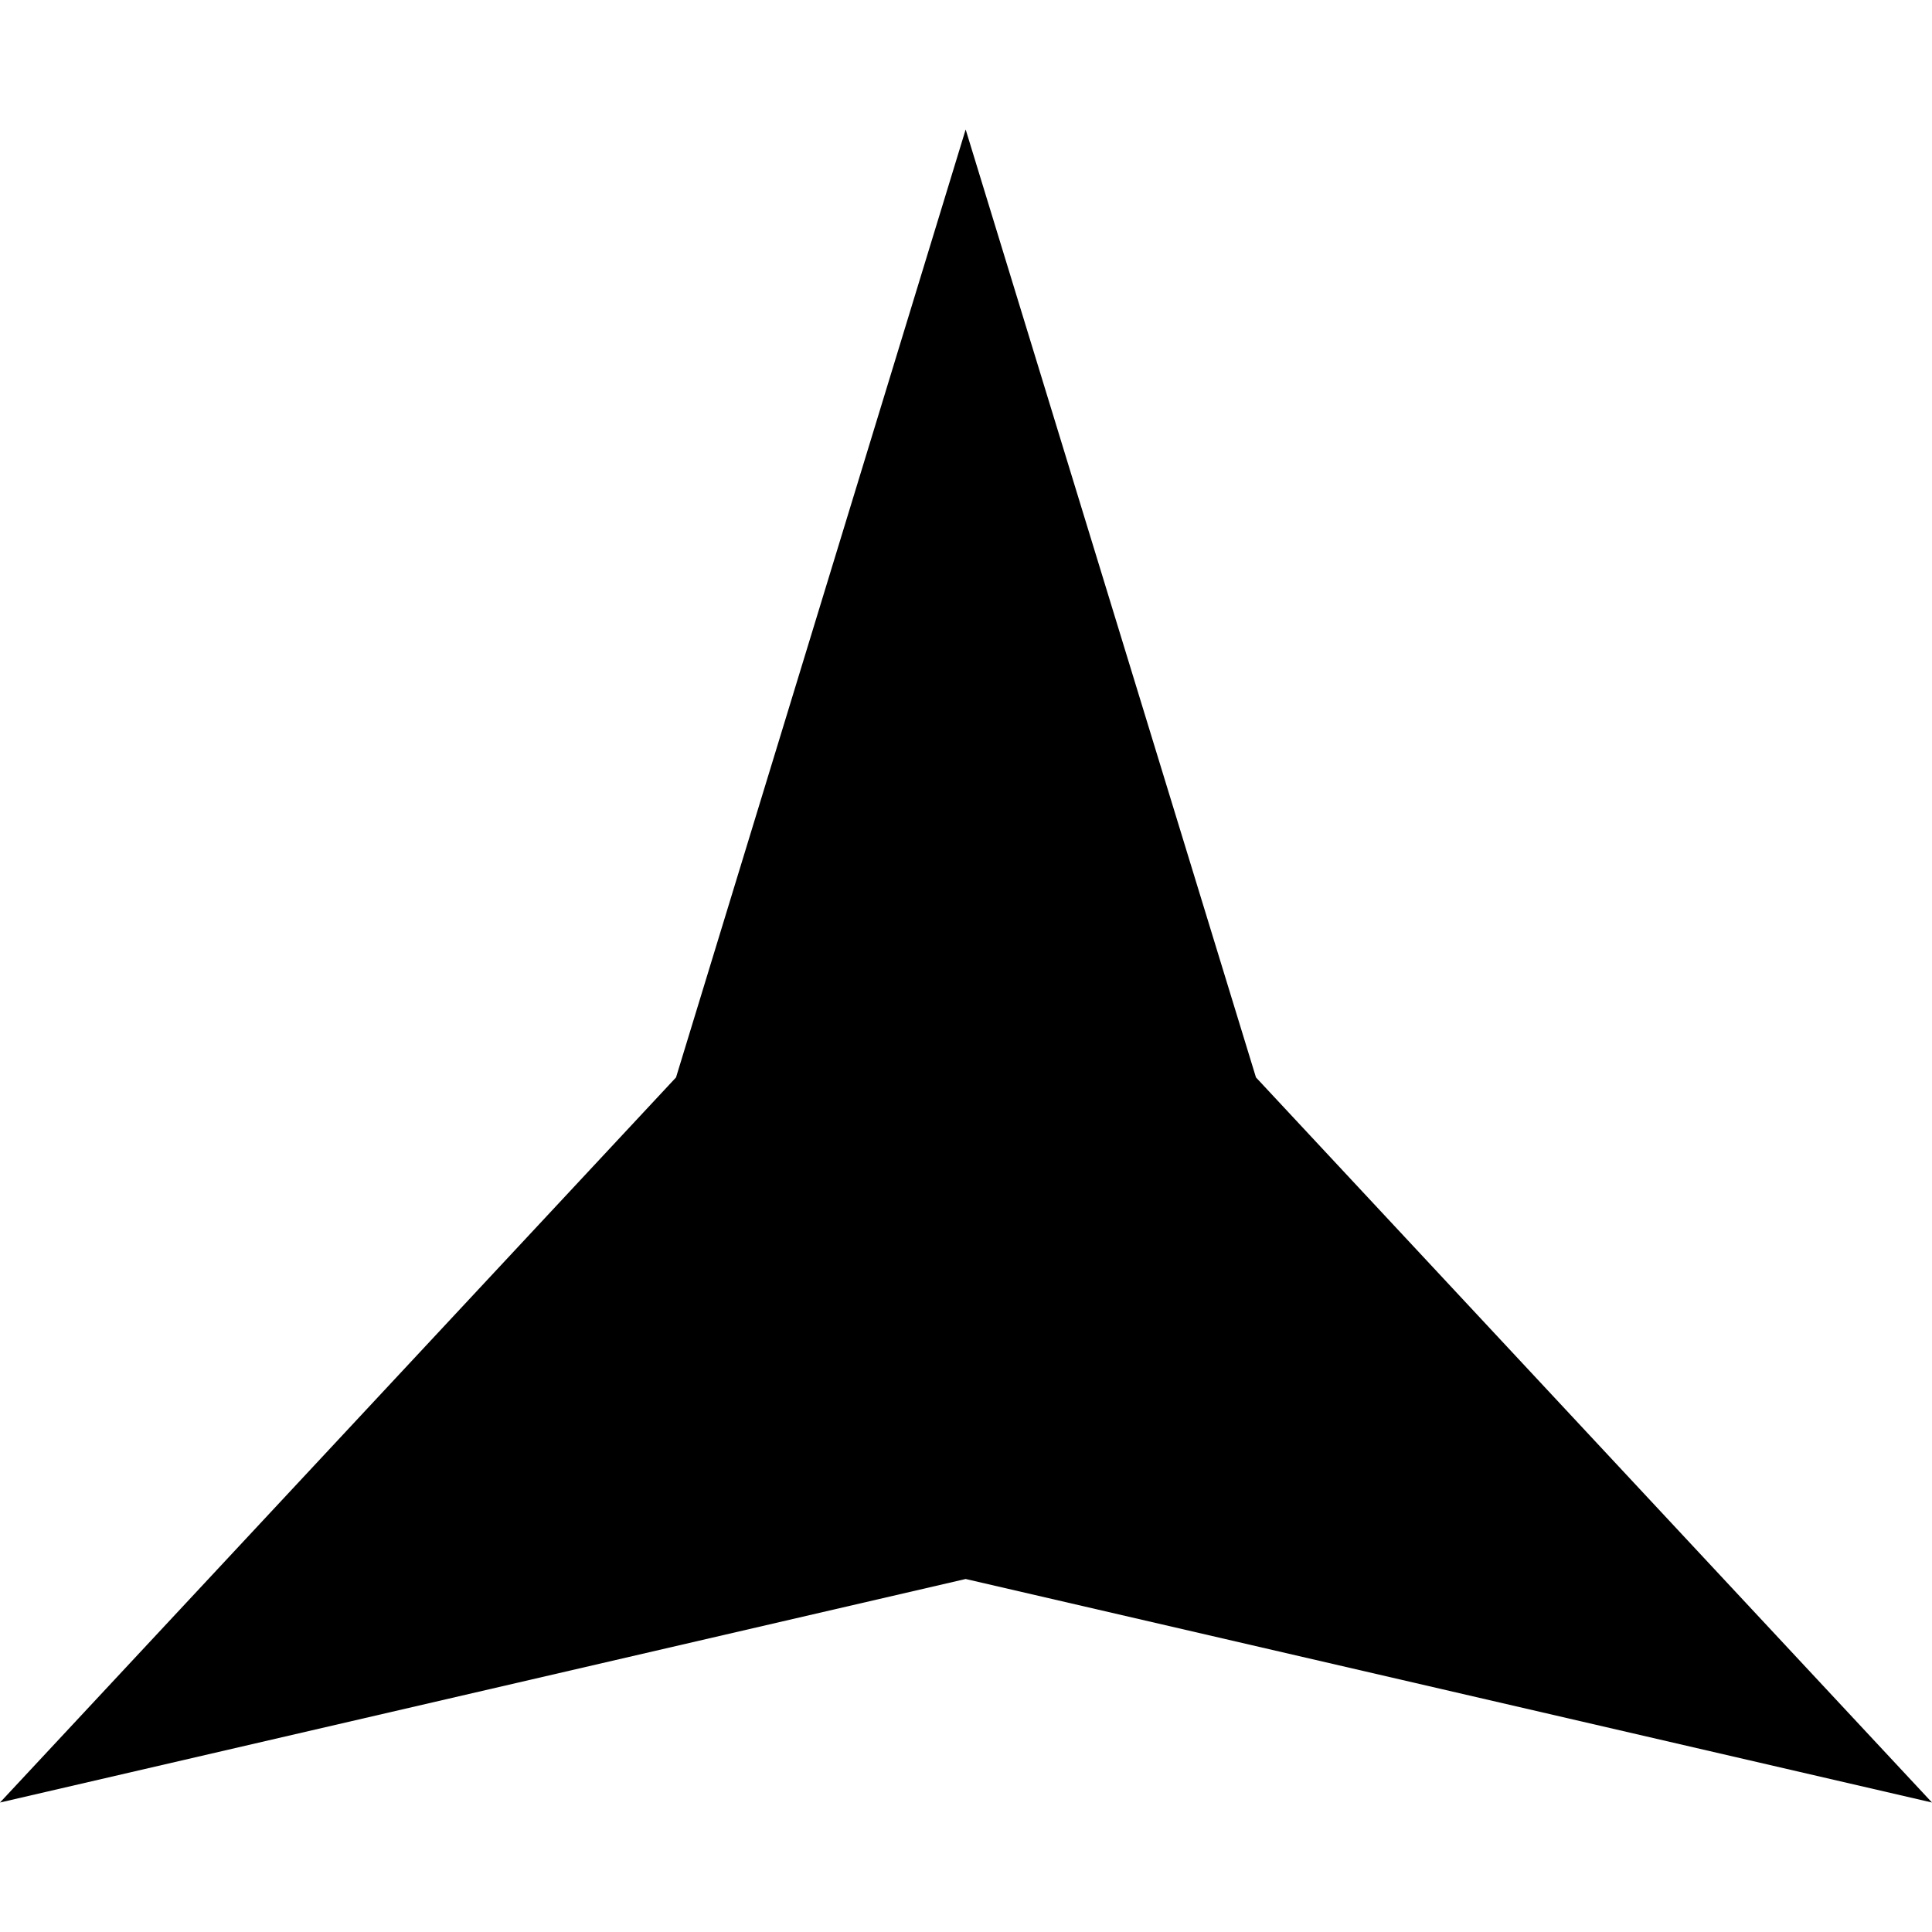
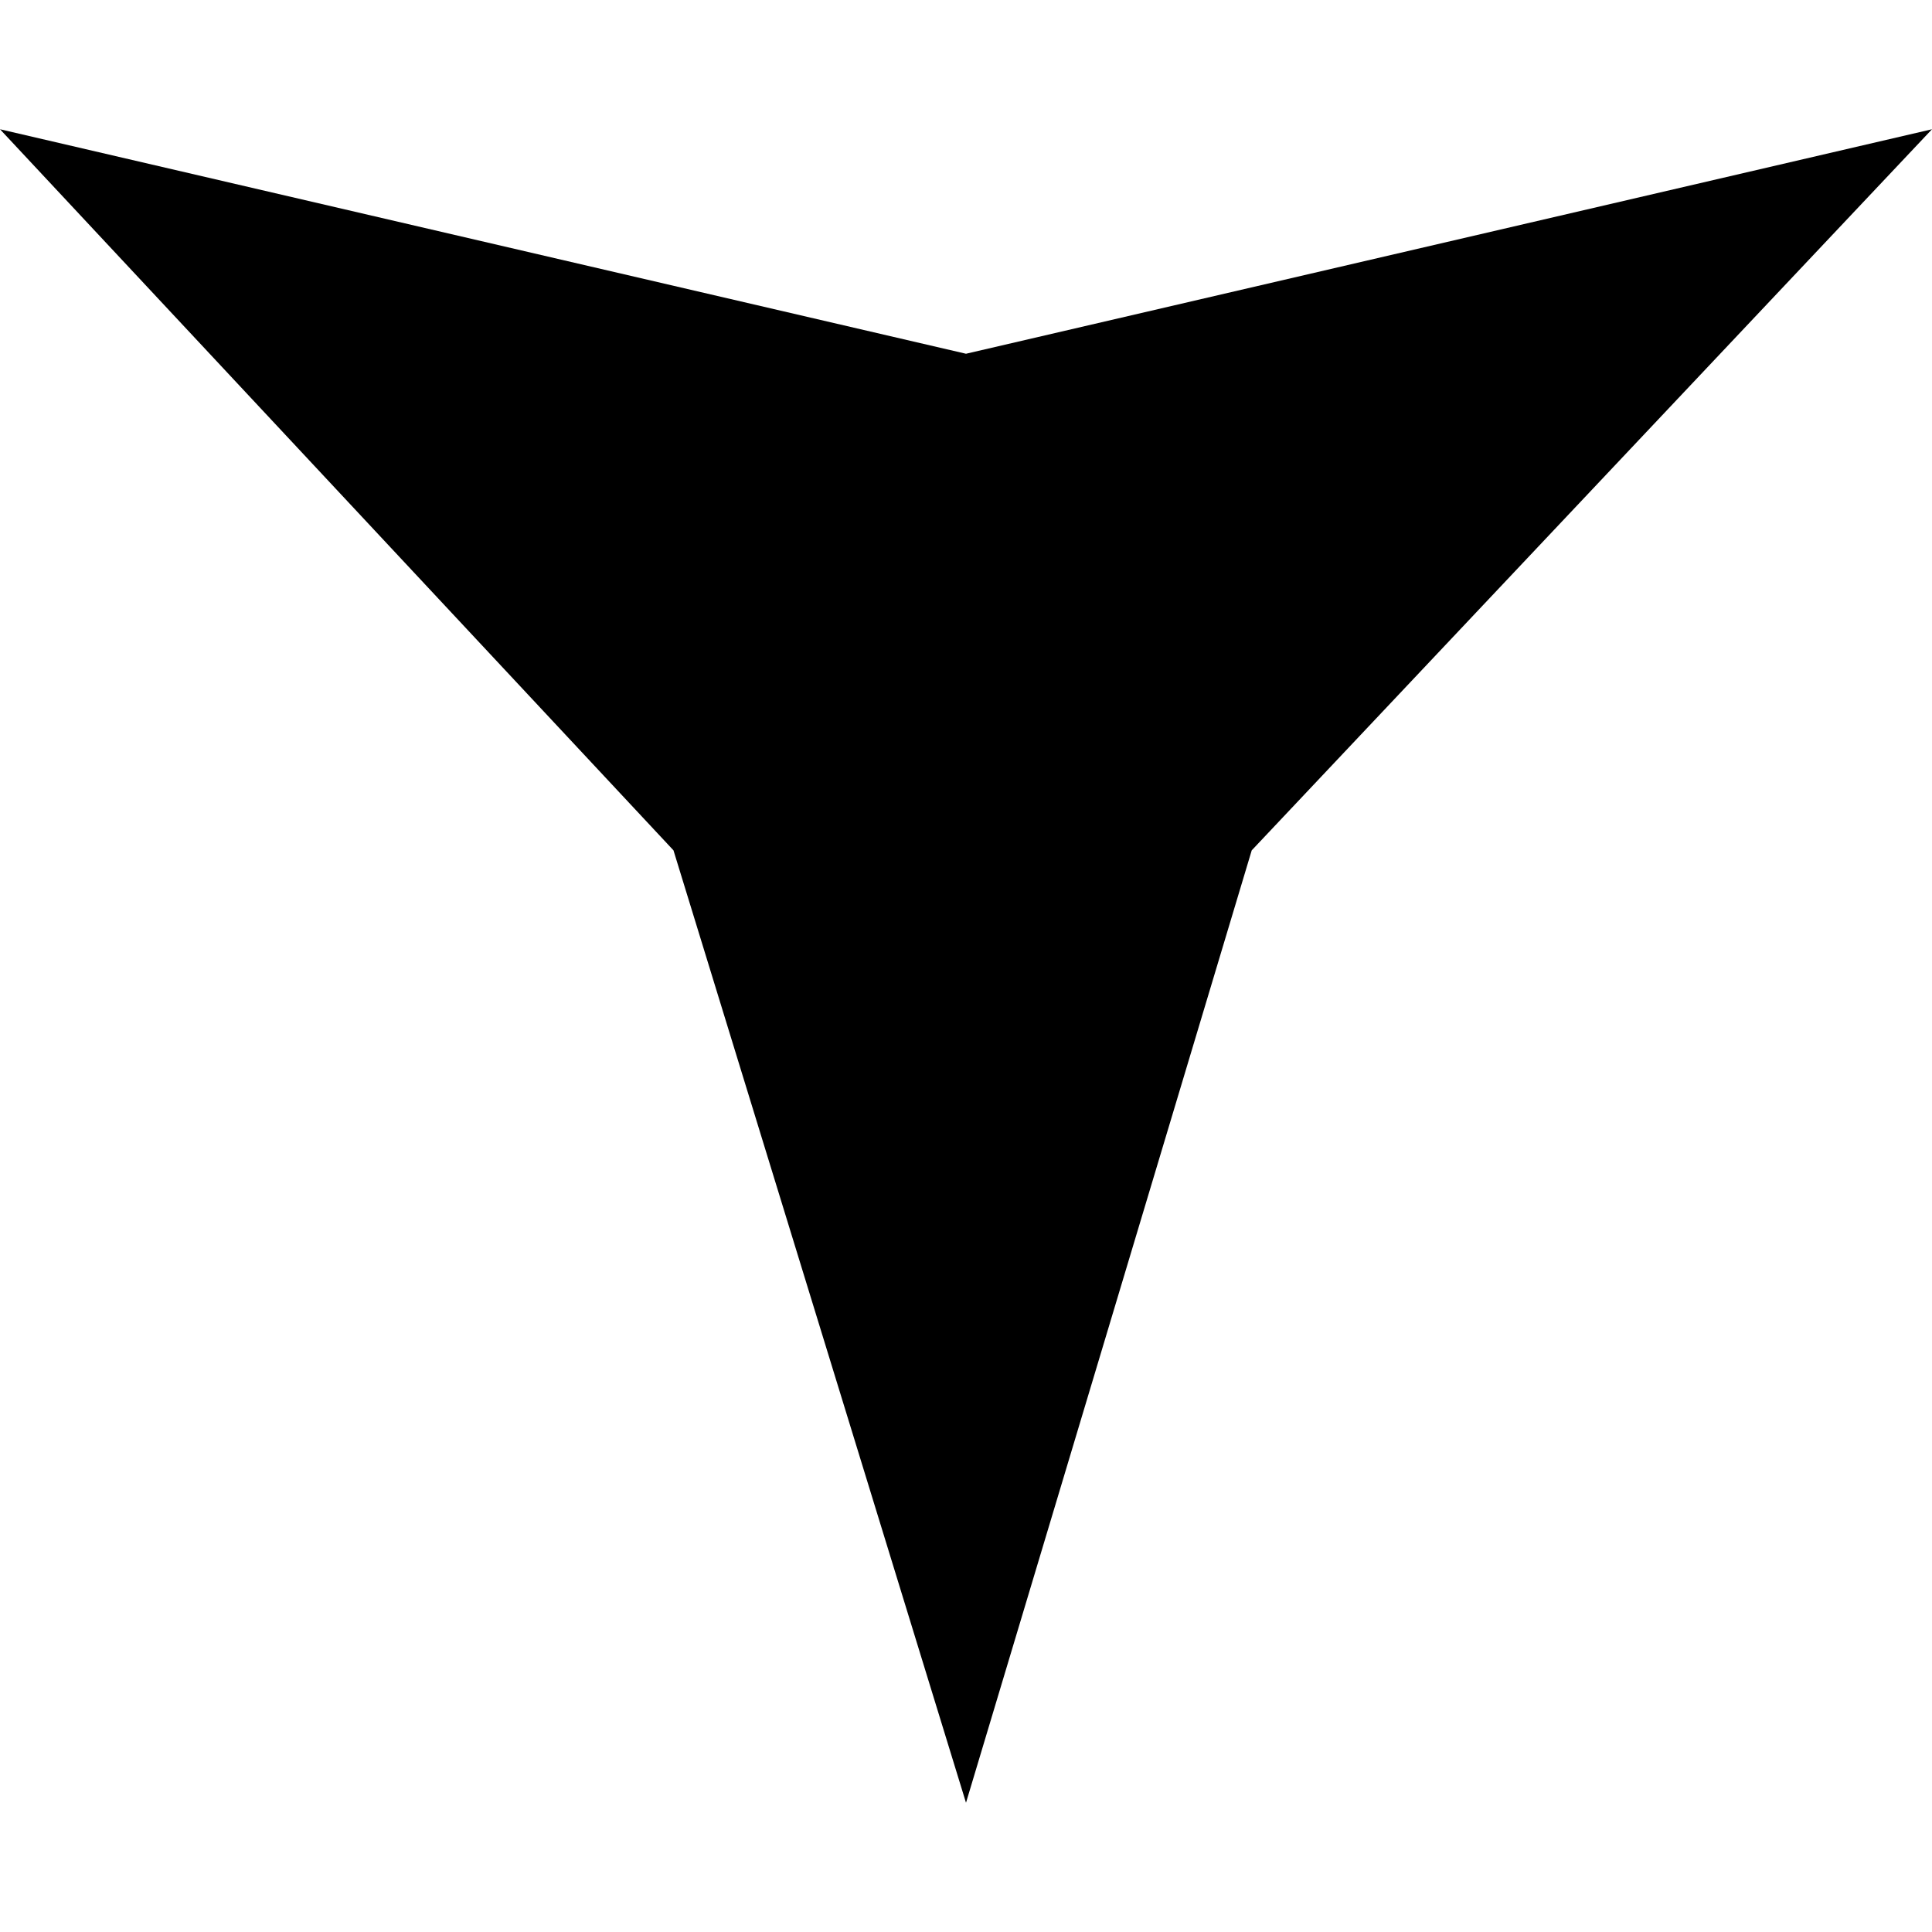
- <svg xmlns="http://www.w3.org/2000/svg" version="1.1" id="圖層_1" x="0px" y="0px" viewBox="0 0 28.35 28.35" style="enable-background:new 0 0 28.35 28.35;" xml:space="preserve">
-   <polygon points="14.17,1.9 18.43,15.81 28.35,26.45 14.17,23.17 0,26.45 9.92,15.81 " />
+ <svg xmlns="http://www.w3.org/2000/svg" version="1.1" id="圖層_1" x="0px" y="0px" viewBox="0 0 28.4 28.4" style="enable-background:new 0 0 28.4 28.4;" xml:space="preserve">
+   <polygon points="14.2,26.5 9.9,12.5 0,1.9 14.2,5.2 28.4,1.9 18.4,12.5 " />
</svg>
